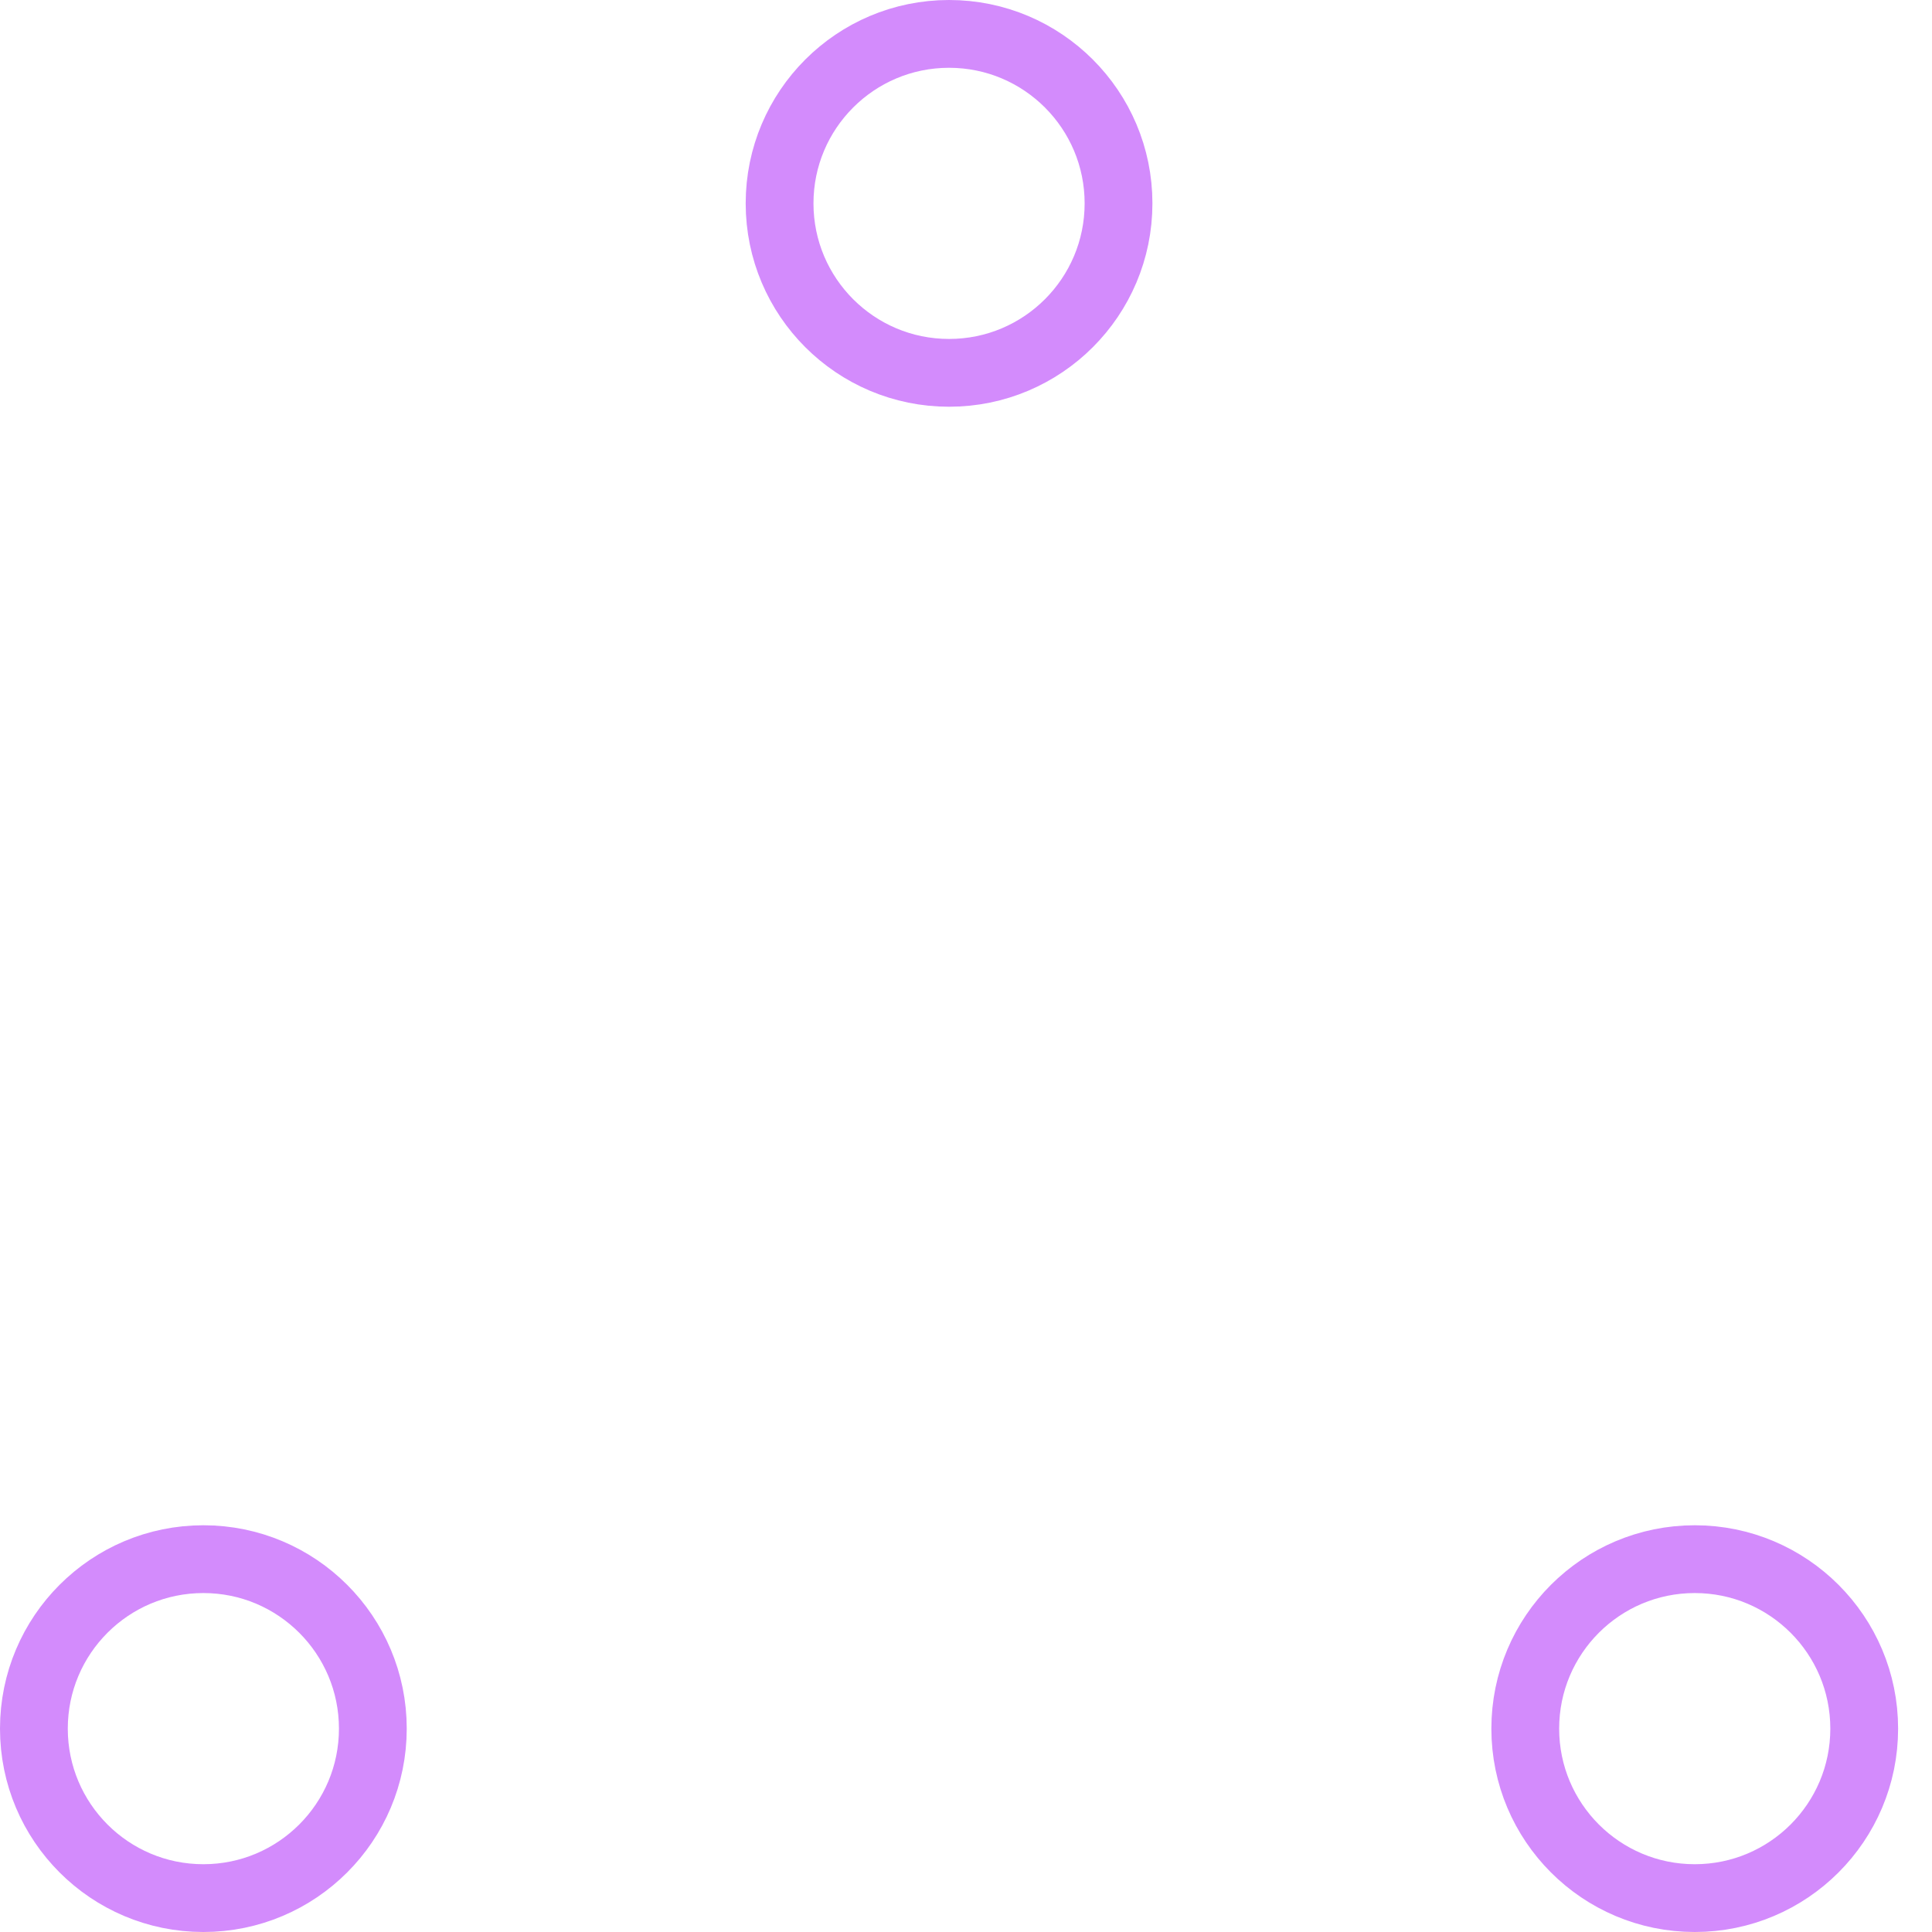
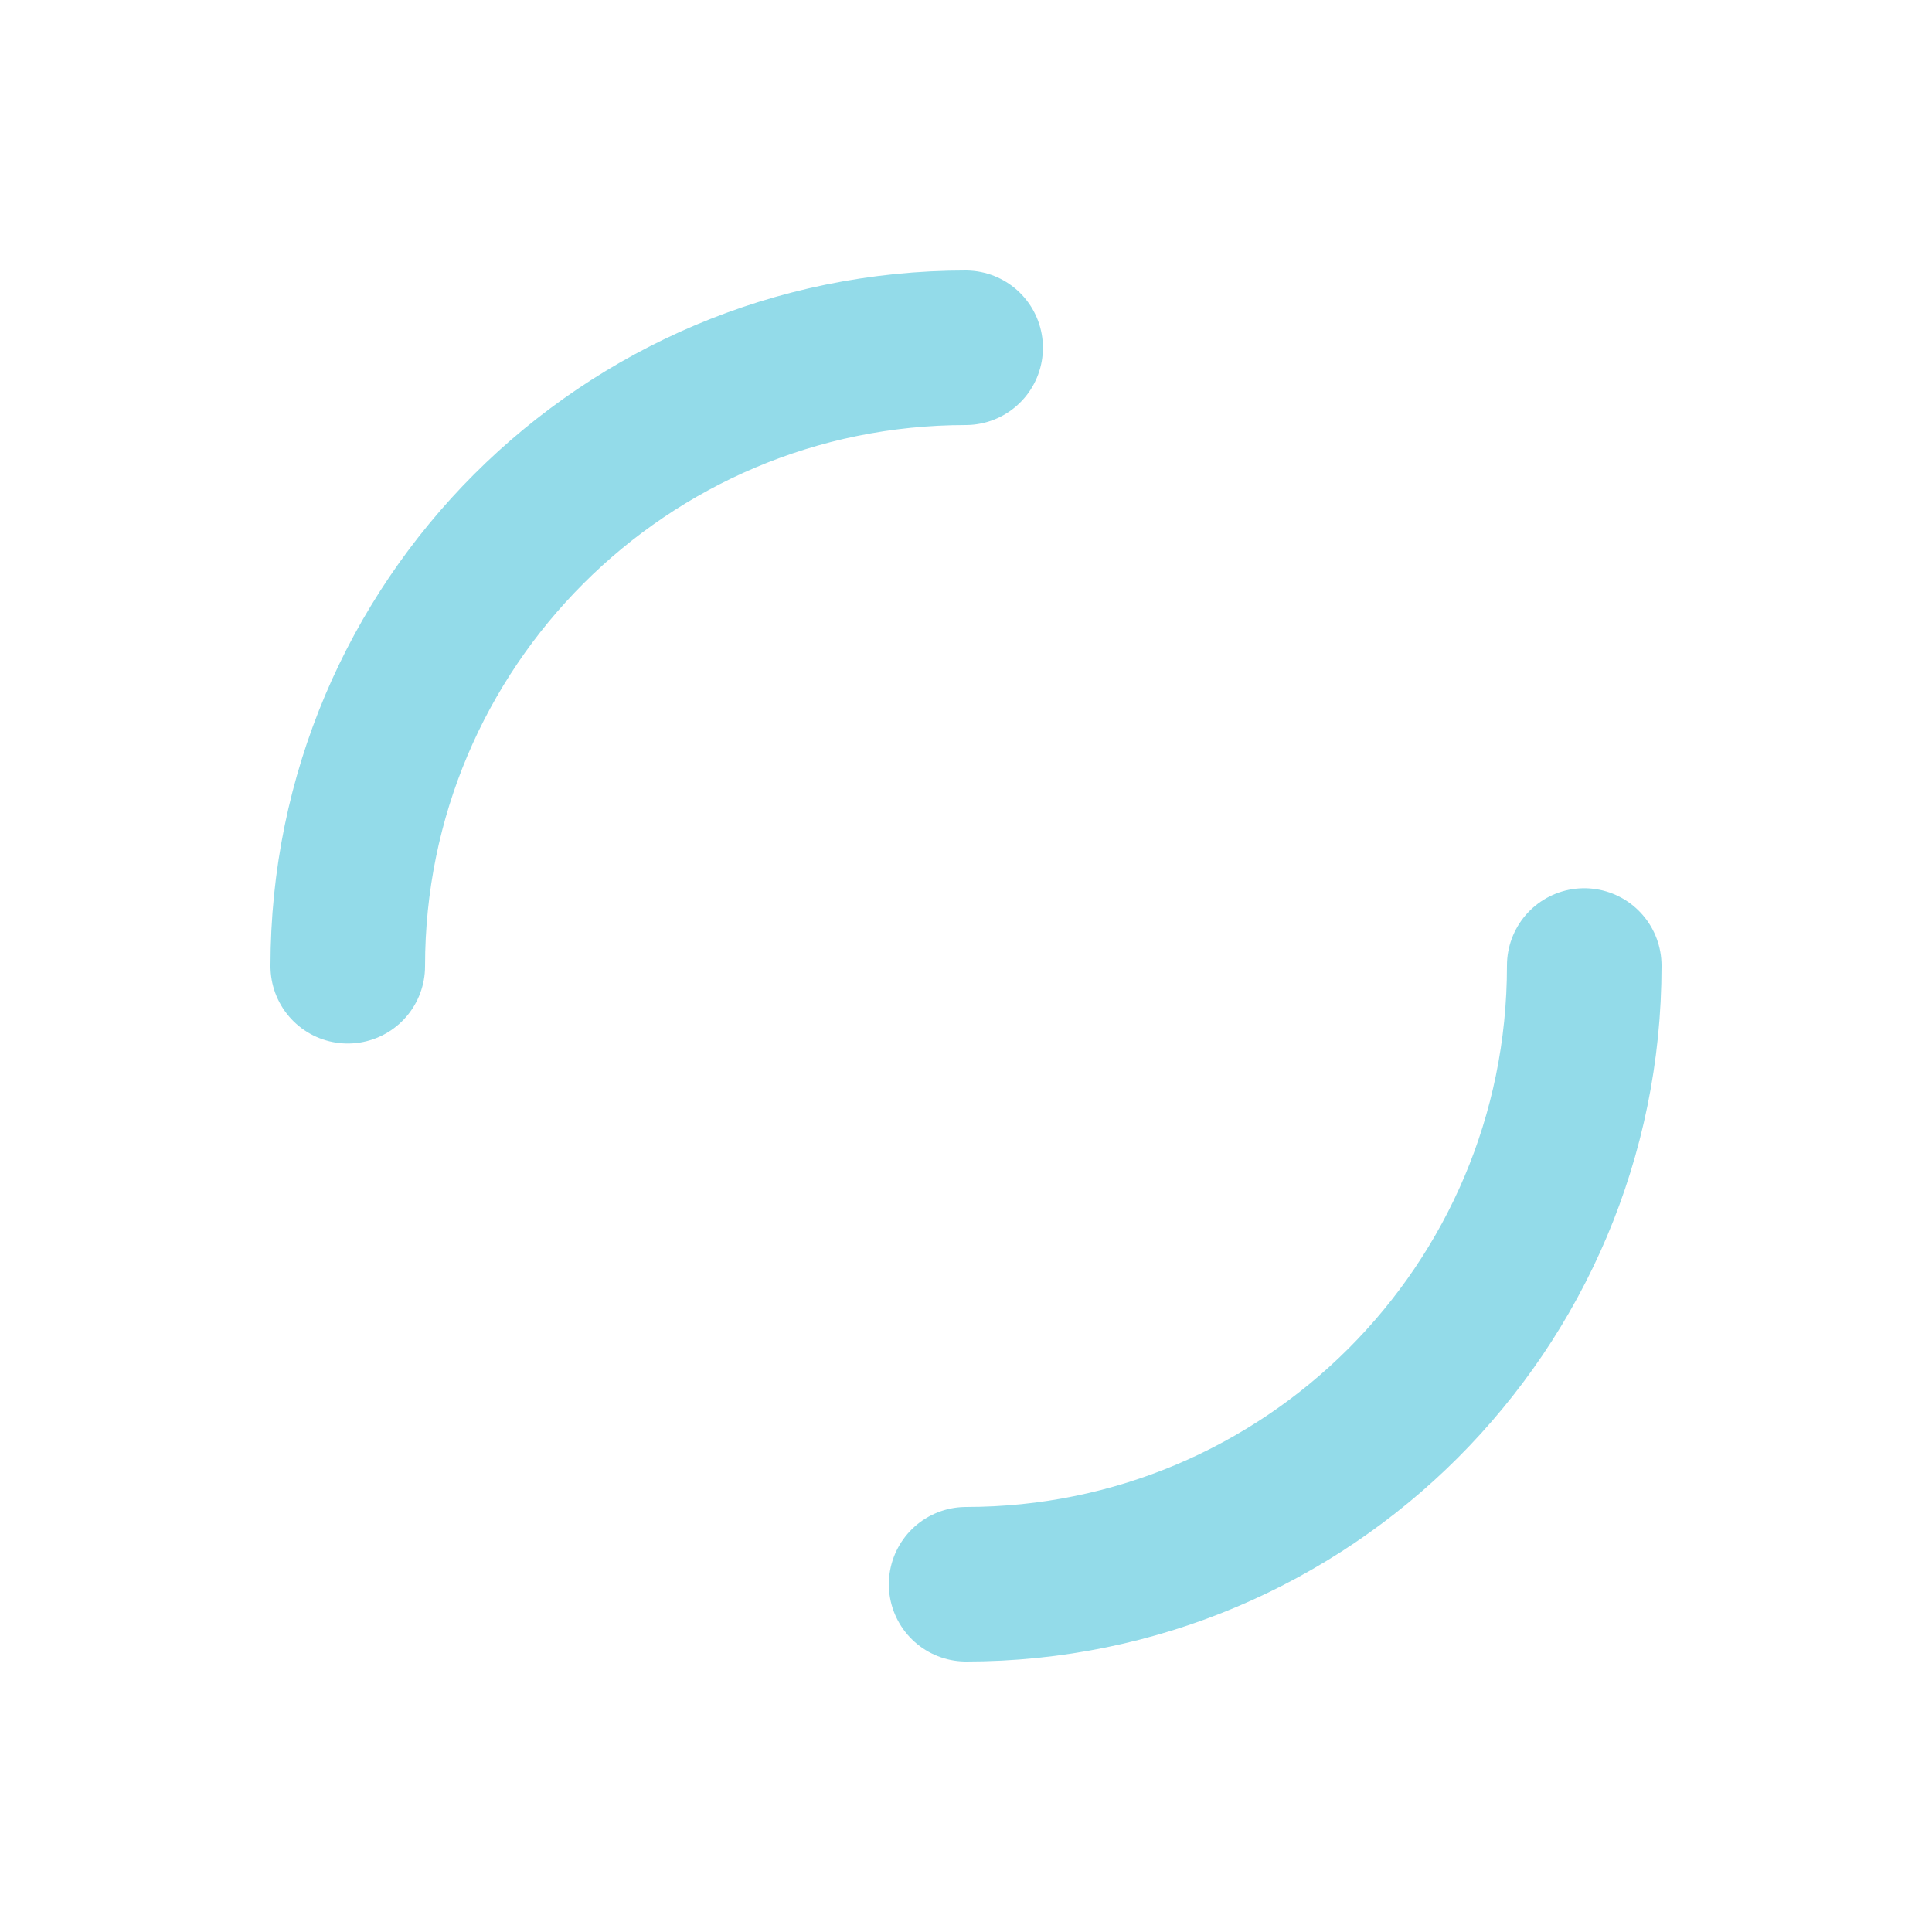
- <svg xmlns="http://www.w3.org/2000/svg" width="80" height="80" viewBox="0 0 57 57" stroke="#d38bfc">
-   <g fill="none" fill-rule="evenodd">
-     <g transform="translate(1 1)" stroke-width="2">
-       <circle cx="5" cy="50" r="5">
-         <animate attributeName="cy" begin="0s" dur="2.2s" values="50;5;50;50" calcMode="linear" repeatCount="indefinite" />
-         <animate attributeName="cx" begin="0s" dur="2.2s" values="5;27;49;5" calcMode="linear" repeatCount="indefinite" />
-       </circle>
-       <circle cx="27" cy="5" r="5">
-         <animate attributeName="cy" begin="0s" dur="2.2s" from="5" to="5" values="5;50;50;5" calcMode="linear" repeatCount="indefinite" />
-         <animate attributeName="cx" begin="0s" dur="2.2s" from="27" to="27" values="27;49;5;27" calcMode="linear" repeatCount="indefinite" />
-       </circle>
-       <circle cx="49" cy="50" r="5">
-         <animate attributeName="cy" begin="0s" dur="2.2s" values="50;50;5;50" calcMode="linear" repeatCount="indefinite" />
-         <animate attributeName="cx" from="49" to="49" begin="0s" dur="2.2s" values="49;5;27;49" calcMode="linear" repeatCount="indefinite" />
-       </circle>
-     </g>
-   </g>
+ <svg xmlns="http://www.w3.org/2000/svg" style="margin: auto; background: #0c0513; display: block; shape-rendering: auto;" width="124px" height="124px" viewBox="0 0 100 100" preserveAspectRatio="xMidYMid">
+   <circle cx="50" cy="50" r="32" stroke-width="8" stroke="#93dbe9" stroke-dasharray="50.265 50.265" fill="none" stroke-linecap="round">
+     <animateTransform attributeName="transform" type="rotate" repeatCount="indefinite" dur="1s" keyTimes="0;1" values="0 50 50;360 50 50" />
+   </circle>
</svg>
